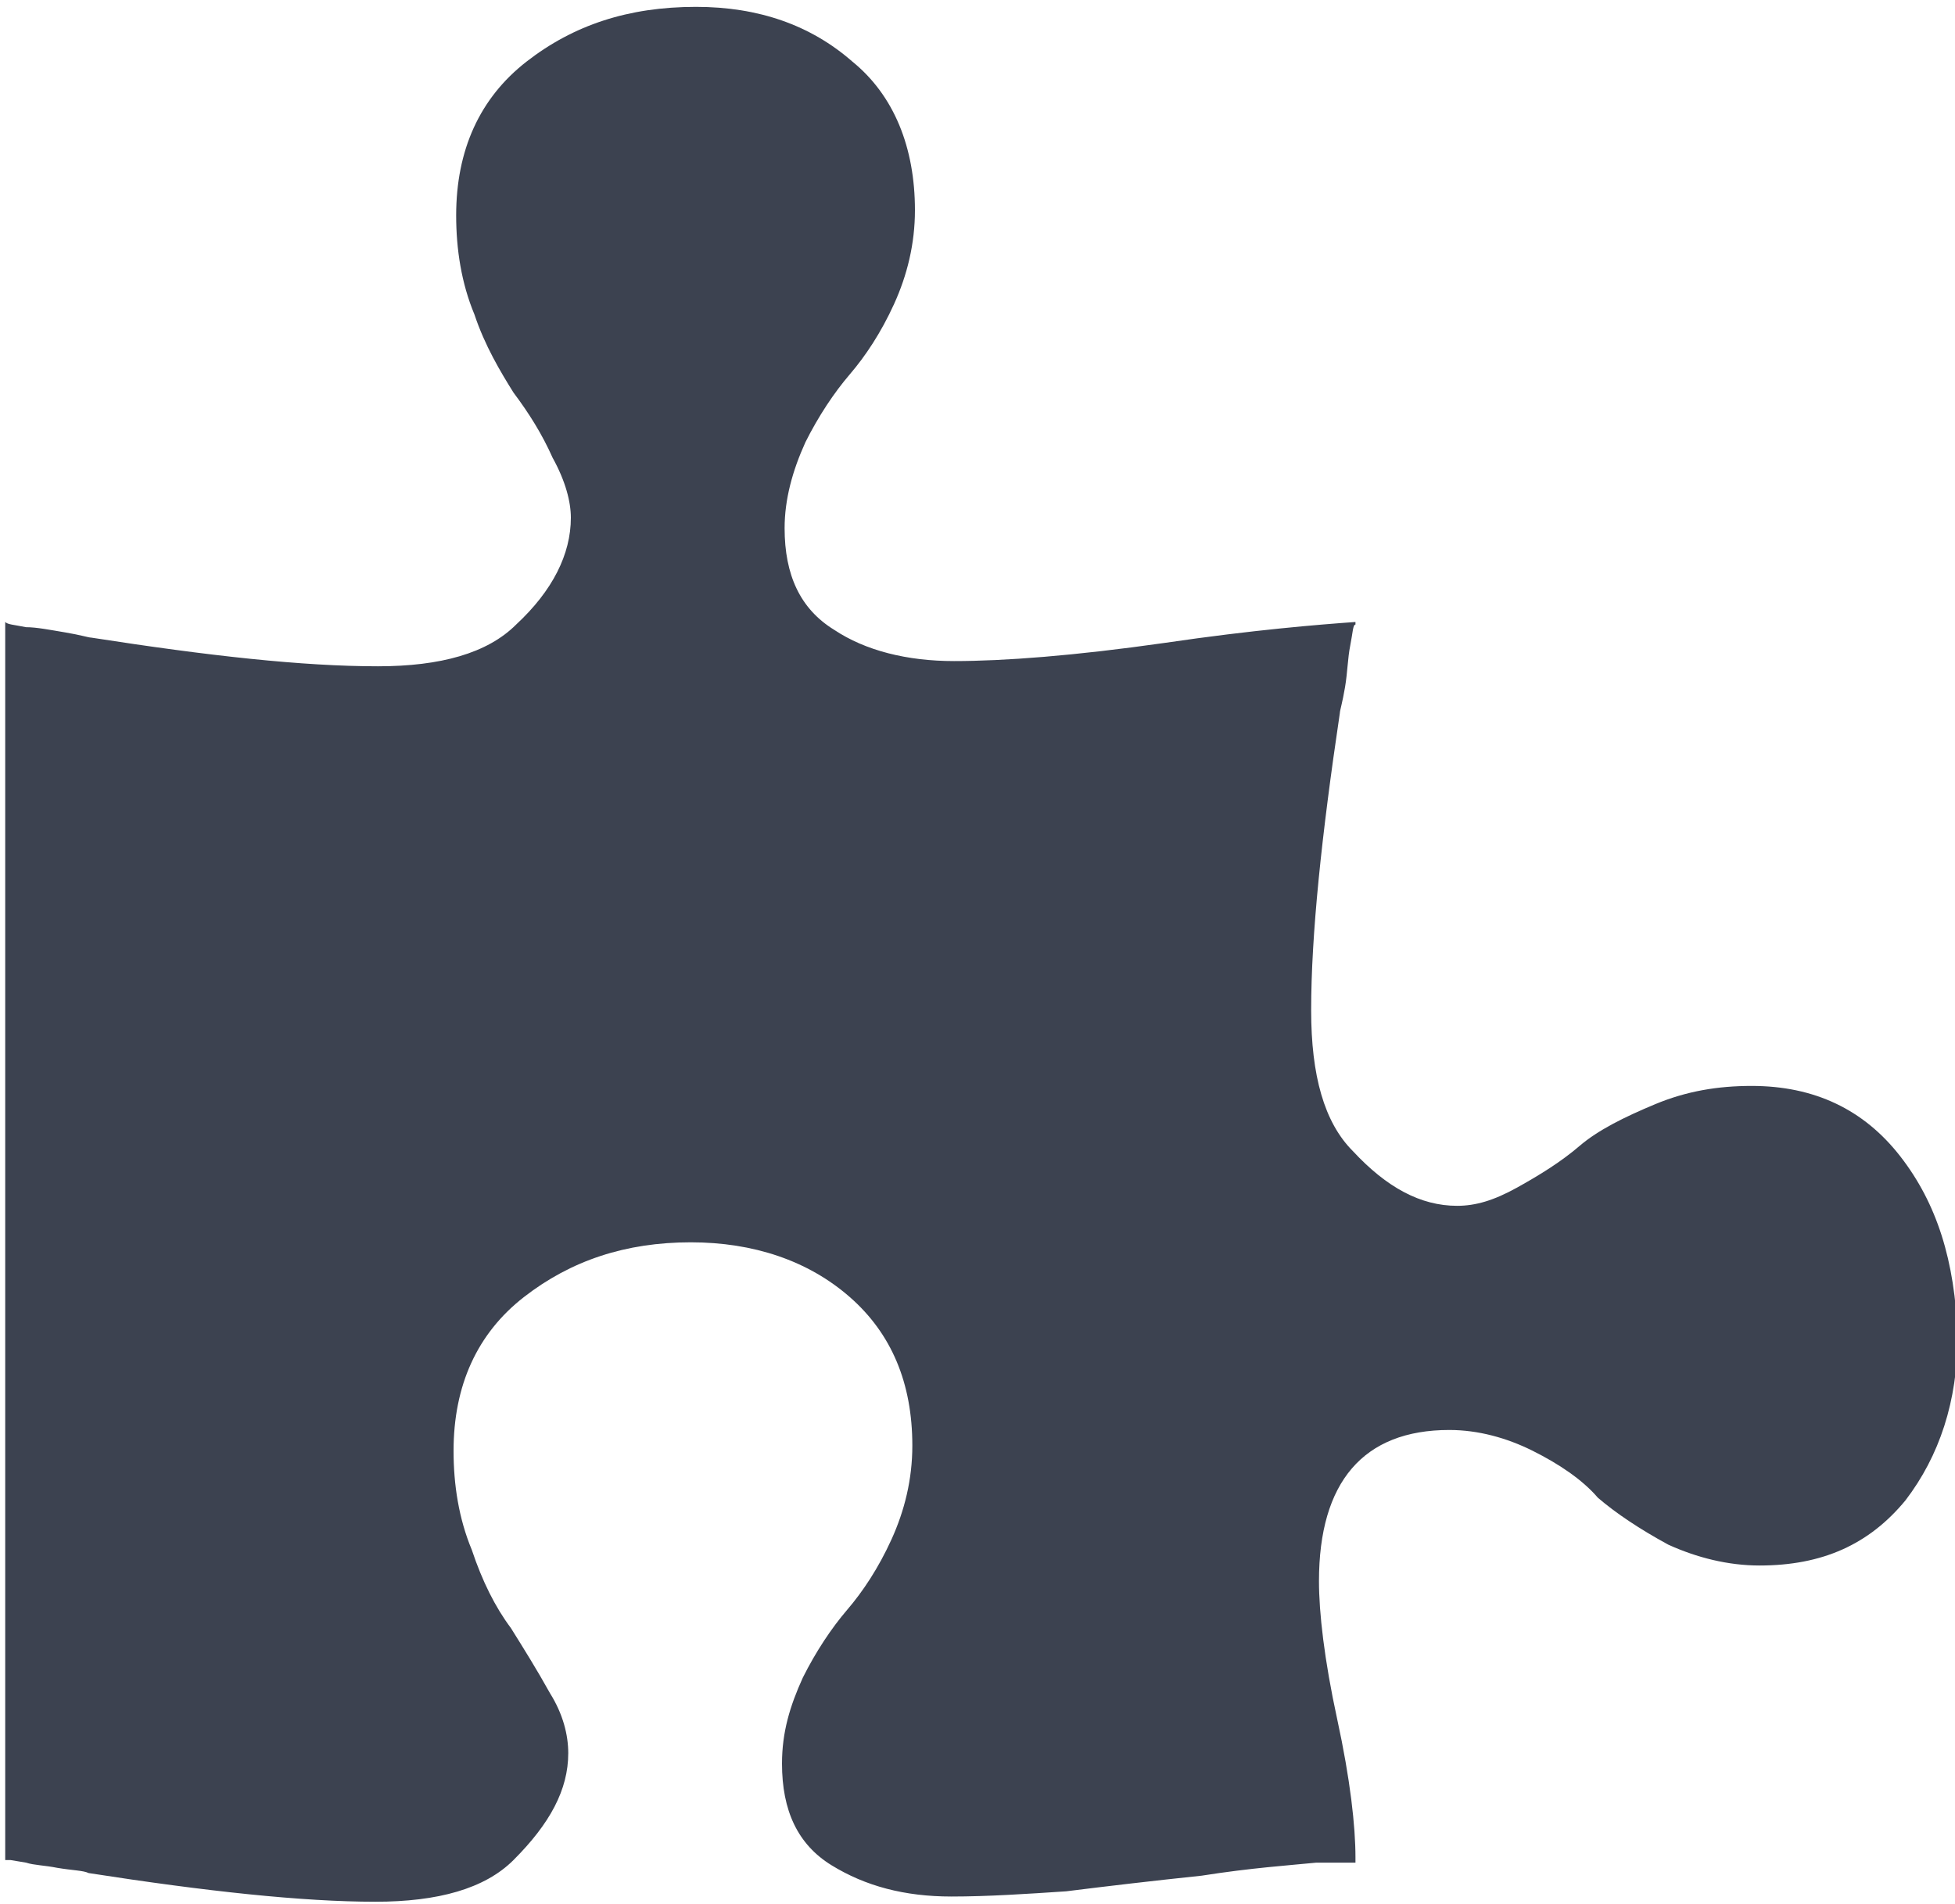
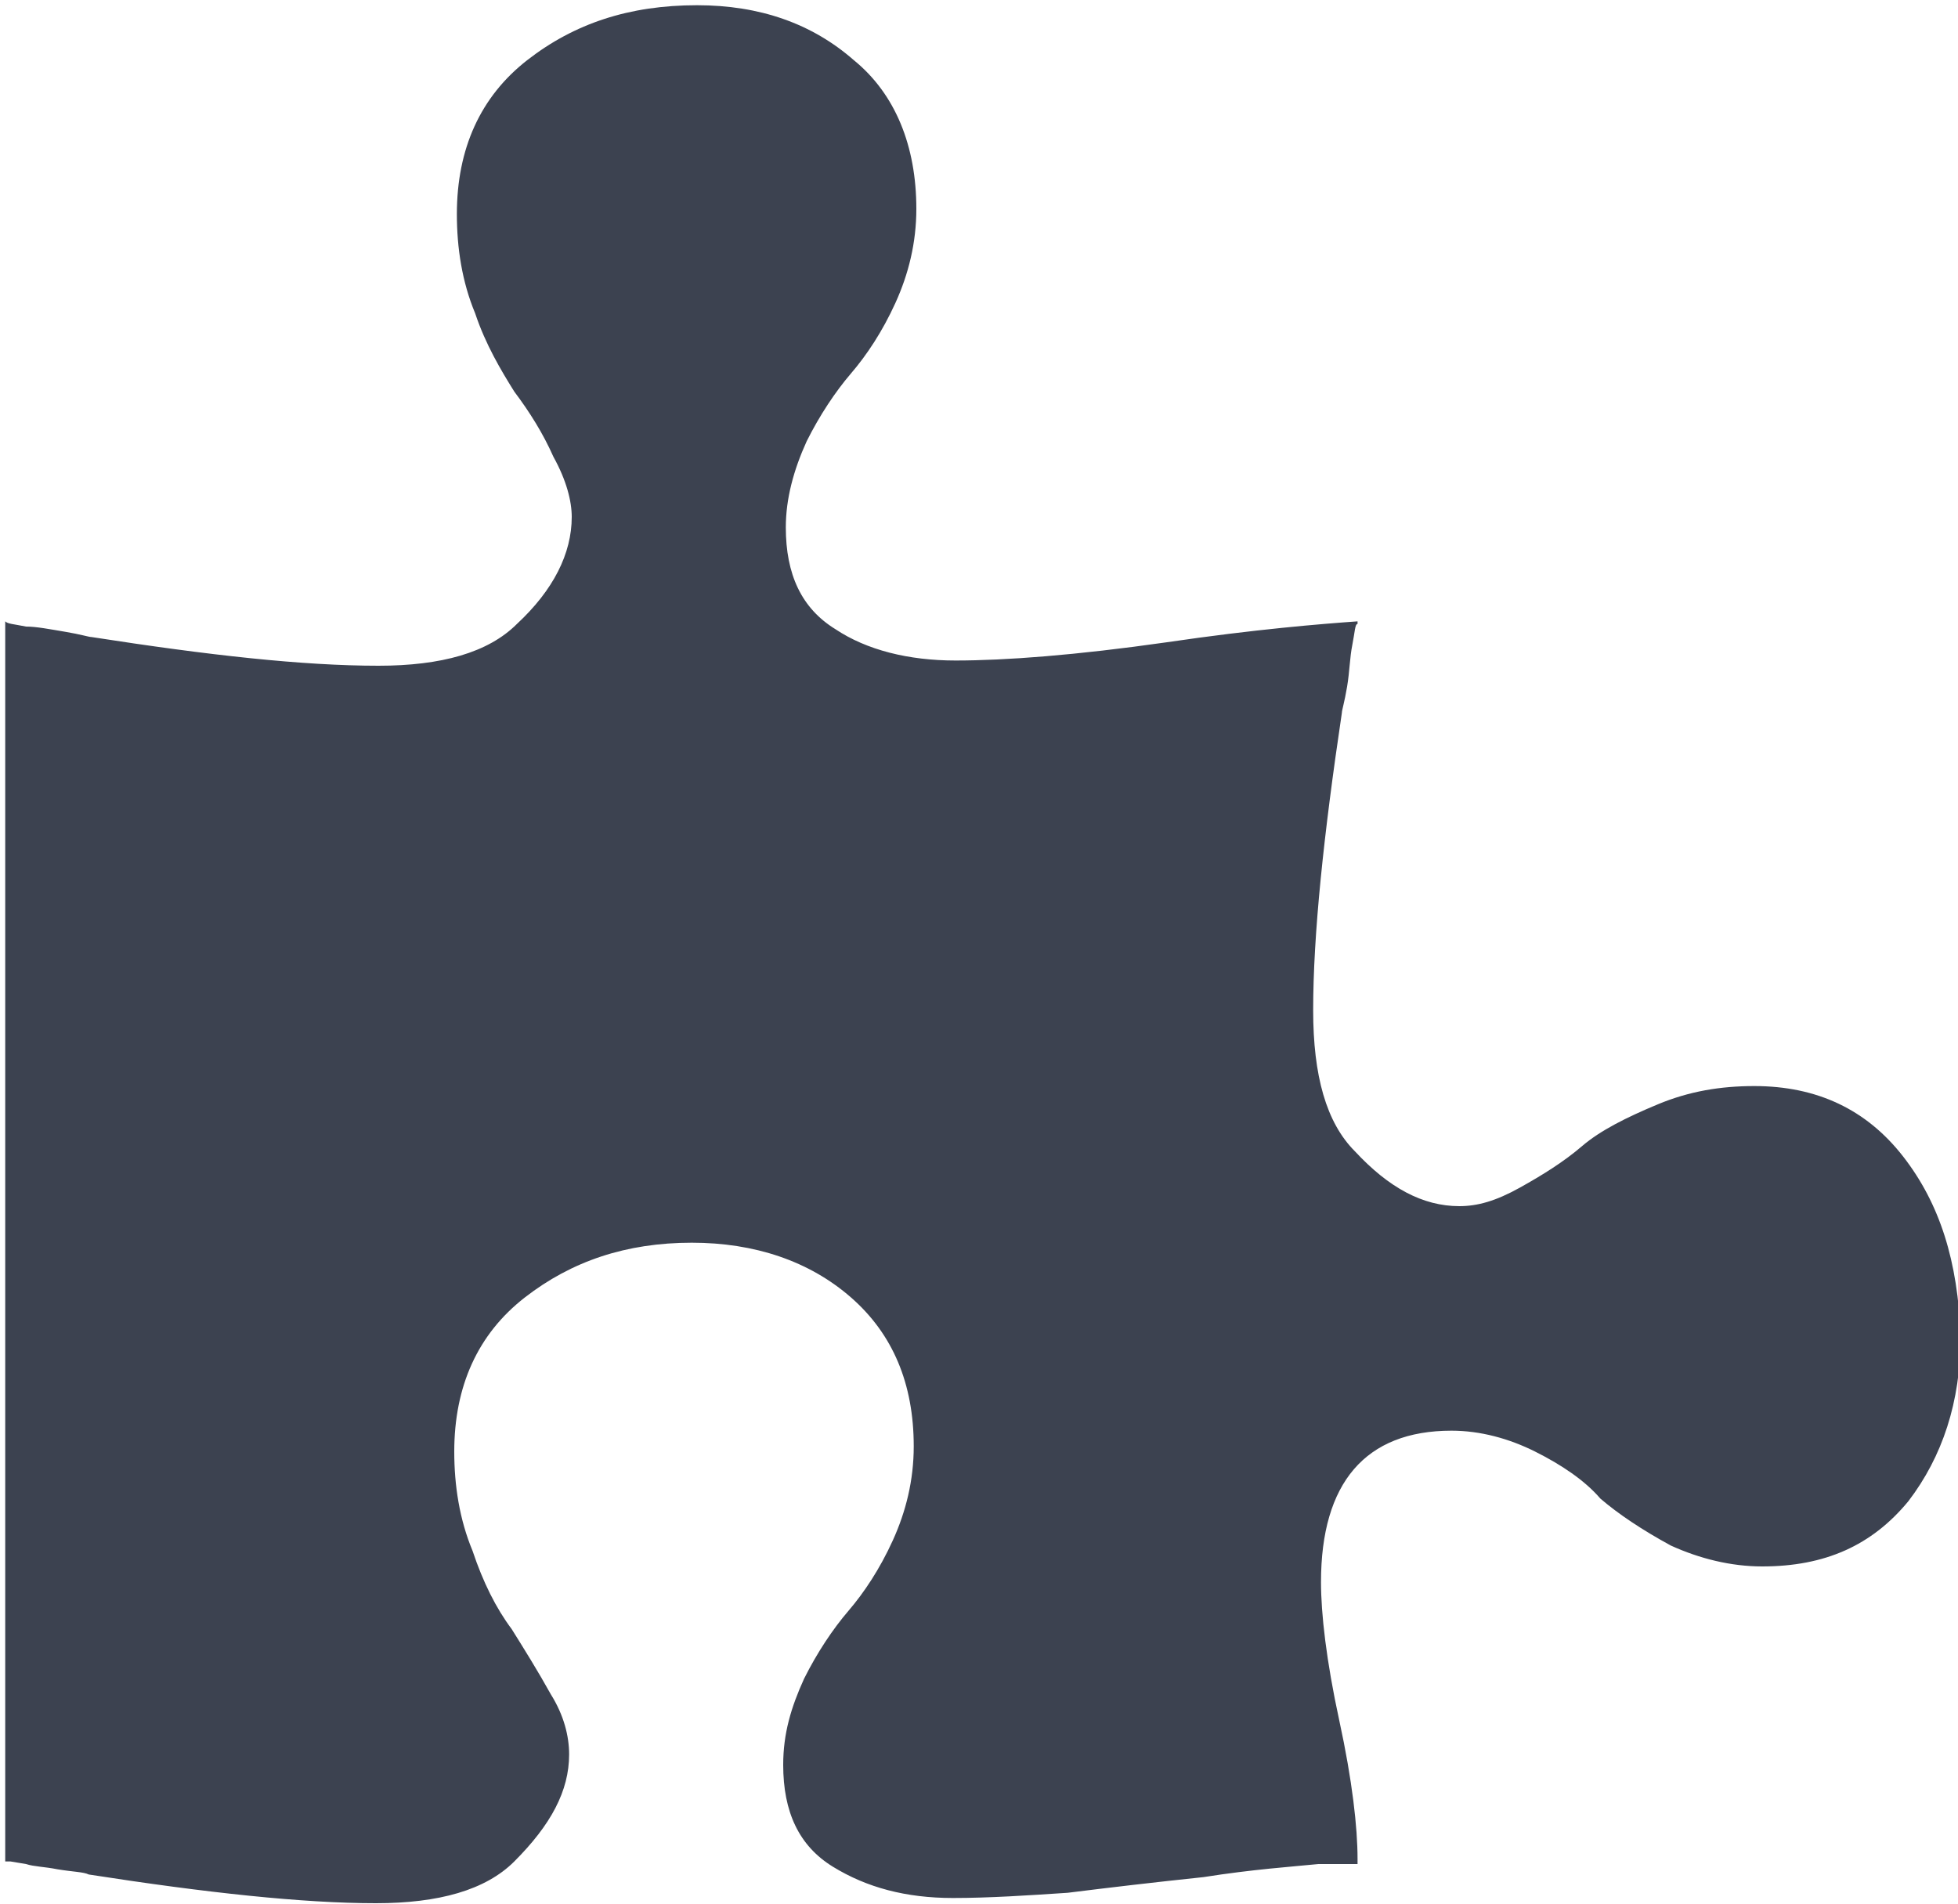
- <svg xmlns="http://www.w3.org/2000/svg" version="1.0" id="Ebene_1" x="0px" y="0px" viewBox="0 0 75 72.9" enable-background="new 0 0 75 72.9" xml:space="preserve" width="76px" height="74px">
-   <path fill="#3C4250" d="M72.9,44.3c-1.4-1.8-3.3-2.7-5.7-2.7c-1.3,0-2.5,0.2-3.7,0.7c-1.2,0.5-2.2,1-2.9,1.6  c-0.7,0.6-1.5,1.1-2.4,1.6c-0.9,0.5-1.6,0.7-2.3,0.7c-1.4,0-2.7-0.7-4-2.1c-1.1-1.1-1.6-2.9-1.6-5.4c0-2.9,0.4-6.7,1.1-11.4  c0-0.1,0.1-0.4,0.2-1c0.1-0.6,0.1-1.1,0.2-1.6c0.1-0.5,0.1-0.8,0.2-0.8v-0.1c-1.4,0.1-3.9,0.3-7.3,0.8c-3.5,0.5-6.2,0.7-8.1,0.7  c-1.8,0-3.4-0.4-4.6-1.2c-1.3-0.8-1.9-2.1-1.9-3.9c0-1.1,0.3-2.2,0.8-3.3c0.5-1,1.1-1.9,1.7-2.6c0.6-0.7,1.2-1.6,1.7-2.7  c0.5-1.1,0.8-2.3,0.8-3.6c0-2.4-0.8-4.4-2.4-5.7c-1.6-1.4-3.6-2.1-6-2.1c-2.6,0-4.7,0.7-6.5,2.1c-1.8,1.4-2.7,3.4-2.7,5.9  c0,1.3,0.2,2.6,0.7,3.8c0.4,1.2,1,2.2,1.5,3c0.6,0.8,1.1,1.6,1.5,2.5c0.5,0.9,0.7,1.7,0.7,2.3c0,1.4-0.7,2.8-2.1,4.1  c-1.1,1.1-2.9,1.6-5.3,1.6c-2.9,0-6.5-0.4-11-1.1c-0.1,0-0.4-0.1-1-0.2c-0.6-0.1-1.1-0.2-1.5-0.2c-0.5-0.1-0.7-0.1-0.8-0.2v47.5  c0,0,0,0,0.1,0c0.1,0,0.1,0,0.1,0l0.6,0.1c0.3,0.1,0.7,0.1,1.2,0.2c0.6,0.1,1,0.1,1.2,0.2c4.5,0.7,8.2,1.1,11,1.1  c2.4,0,4.2-0.5,5.3-1.6c1.4-1.4,2.1-2.7,2.1-4.1c0-0.7-0.2-1.5-0.7-2.3c-0.5-0.9-1-1.7-1.5-2.5c-0.6-0.8-1.1-1.8-1.5-3  c-0.5-1.2-0.7-2.5-0.7-3.8c0-2.5,0.9-4.5,2.7-5.9c1.8-1.4,3.9-2.1,6.4-2.1c2.4,0,4.5,0.7,6.1,2.1c1.6,1.4,2.4,3.3,2.4,5.7  c0,1.3-0.3,2.5-0.8,3.6c-0.5,1.1-1.1,2-1.7,2.7c-0.6,0.7-1.2,1.6-1.7,2.6c-0.5,1.1-0.8,2.1-0.8,3.3c0,1.8,0.6,3.1,1.9,3.9  c1.3,0.8,2.8,1.2,4.6,1.2c1.4,0,2.9-0.1,4.4-0.2c1.6-0.2,3.3-0.4,5.2-0.6c1.9-0.3,3.4-0.4,4.4-0.5c0.3,0,0.8,0,1.5,0v-0.2  c0-1.2-0.2-3-0.7-5.3c-0.5-2.3-0.7-4.1-0.7-5.3c0-3.8,1.7-5.8,5-5.8c1.1,0,2.2,0.3,3.2,0.8c1,0.5,1.9,1.1,2.5,1.8  c0.7,0.6,1.6,1.2,2.7,1.8c1.1,0.5,2.3,0.8,3.5,0.8c2.4,0,4.2-0.8,5.6-2.5c1.3-1.7,2-3.8,2-6.3C75,48.3,74.3,46.1,72.9,44.3  L72.9,44.3z M72.9,44.3" />
+ <svg xmlns="http://www.w3.org/2000/svg" version="1.0" id="Ebene_1" x="0px" y="0px" width="75px" height="72.9px" viewBox="-462 464.1 75 72.9" enable-background="new -462 464.1 75 72.9" xml:space="preserve">
+   <path fill="#3C4250" d="M-389.1,508.4c-1.4-1.8-3.3-2.7-5.7-2.7c-1.3,0-2.5,0.2-3.7,0.7s-2.2,1-2.9,1.6c-0.7,0.6-1.5,1.1-2.4,1.6  c-0.9,0.5-1.6,0.7-2.3,0.7c-1.4,0-2.7-0.7-4-2.1c-1.1-1.1-1.6-2.9-1.6-5.4c0-2.9,0.4-6.7,1.1-11.4c0-0.1,0.1-0.4,0.2-1  s0.1-1.1,0.2-1.6c0.1-0.5,0.1-0.8,0.2-0.8v-0.1c-1.4,0.1-3.9,0.3-7.3,0.8c-3.5,0.5-6.2,0.7-8.1,0.7c-1.8,0-3.4-0.4-4.6-1.2  c-1.3-0.8-1.9-2.1-1.9-3.9c0-1.1,0.3-2.2,0.8-3.3c0.5-1,1.1-1.9,1.7-2.6c0.6-0.7,1.2-1.6,1.7-2.7c0.5-1.1,0.8-2.3,0.8-3.6  c0-2.4-0.8-4.4-2.4-5.7c-1.6-1.4-3.6-2.1-6-2.1c-2.6,0-4.7,0.7-6.5,2.1c-1.8,1.4-2.7,3.4-2.7,5.9c0,1.3,0.2,2.6,0.7,3.8  c0.4,1.2,1,2.2,1.5,3c0.6,0.8,1.1,1.6,1.5,2.5c0.5,0.9,0.7,1.7,0.7,2.3c0,1.4-0.7,2.8-2.1,4.1c-1.1,1.1-2.9,1.6-5.3,1.6  c-2.9,0-6.5-0.4-11-1.1c-0.1,0-0.4-0.1-1-0.2c-0.6-0.1-1.1-0.2-1.5-0.2c-0.5-0.1-0.7-0.1-0.8-0.2v47.5c0,0,0,0,0.1,0  c0.1,0,0.1,0,0.1,0l0.6,0.1c0.3,0.1,0.7,0.1,1.2,0.2c0.6,0.1,1,0.1,1.2,0.2c4.5,0.7,8.2,1.1,11,1.1c2.4,0,4.2-0.5,5.3-1.6  c1.4-1.4,2.1-2.7,2.1-4.1c0-0.7-0.2-1.5-0.7-2.3c-0.5-0.9-1-1.7-1.5-2.5c-0.6-0.8-1.1-1.8-1.5-3c-0.5-1.2-0.7-2.5-0.7-3.8  c0-2.5,0.9-4.5,2.7-5.9c1.8-1.4,3.9-2.1,6.4-2.1c2.4,0,4.5,0.7,6.1,2.1c1.6,1.4,2.4,3.3,2.4,5.7c0,1.3-0.3,2.5-0.8,3.6  c-0.5,1.1-1.1,2-1.7,2.7s-1.2,1.6-1.7,2.6c-0.5,1.1-0.8,2.1-0.8,3.3c0,1.8,0.6,3.1,1.9,3.9c1.3,0.8,2.8,1.2,4.6,1.2  c1.4,0,2.9-0.1,4.4-0.2c1.6-0.2,3.3-0.4,5.2-0.6c1.9-0.3,3.4-0.4,4.4-0.5c0.3,0,0.8,0,1.5,0v-0.2c0-1.2-0.2-3-0.7-5.3  s-0.7-4.1-0.7-5.3c0-3.8,1.7-5.8,5-5.8c1.1,0,2.2,0.3,3.2,0.8s1.9,1.1,2.5,1.8c0.7,0.6,1.6,1.2,2.7,1.8c1.1,0.5,2.3,0.8,3.5,0.8  c2.4,0,4.2-0.8,5.6-2.5c1.3-1.7,2-3.8,2-6.3C-387,512.4-387.7,510.2-389.1,508.4L-389.1,508.4z" />
</svg>
